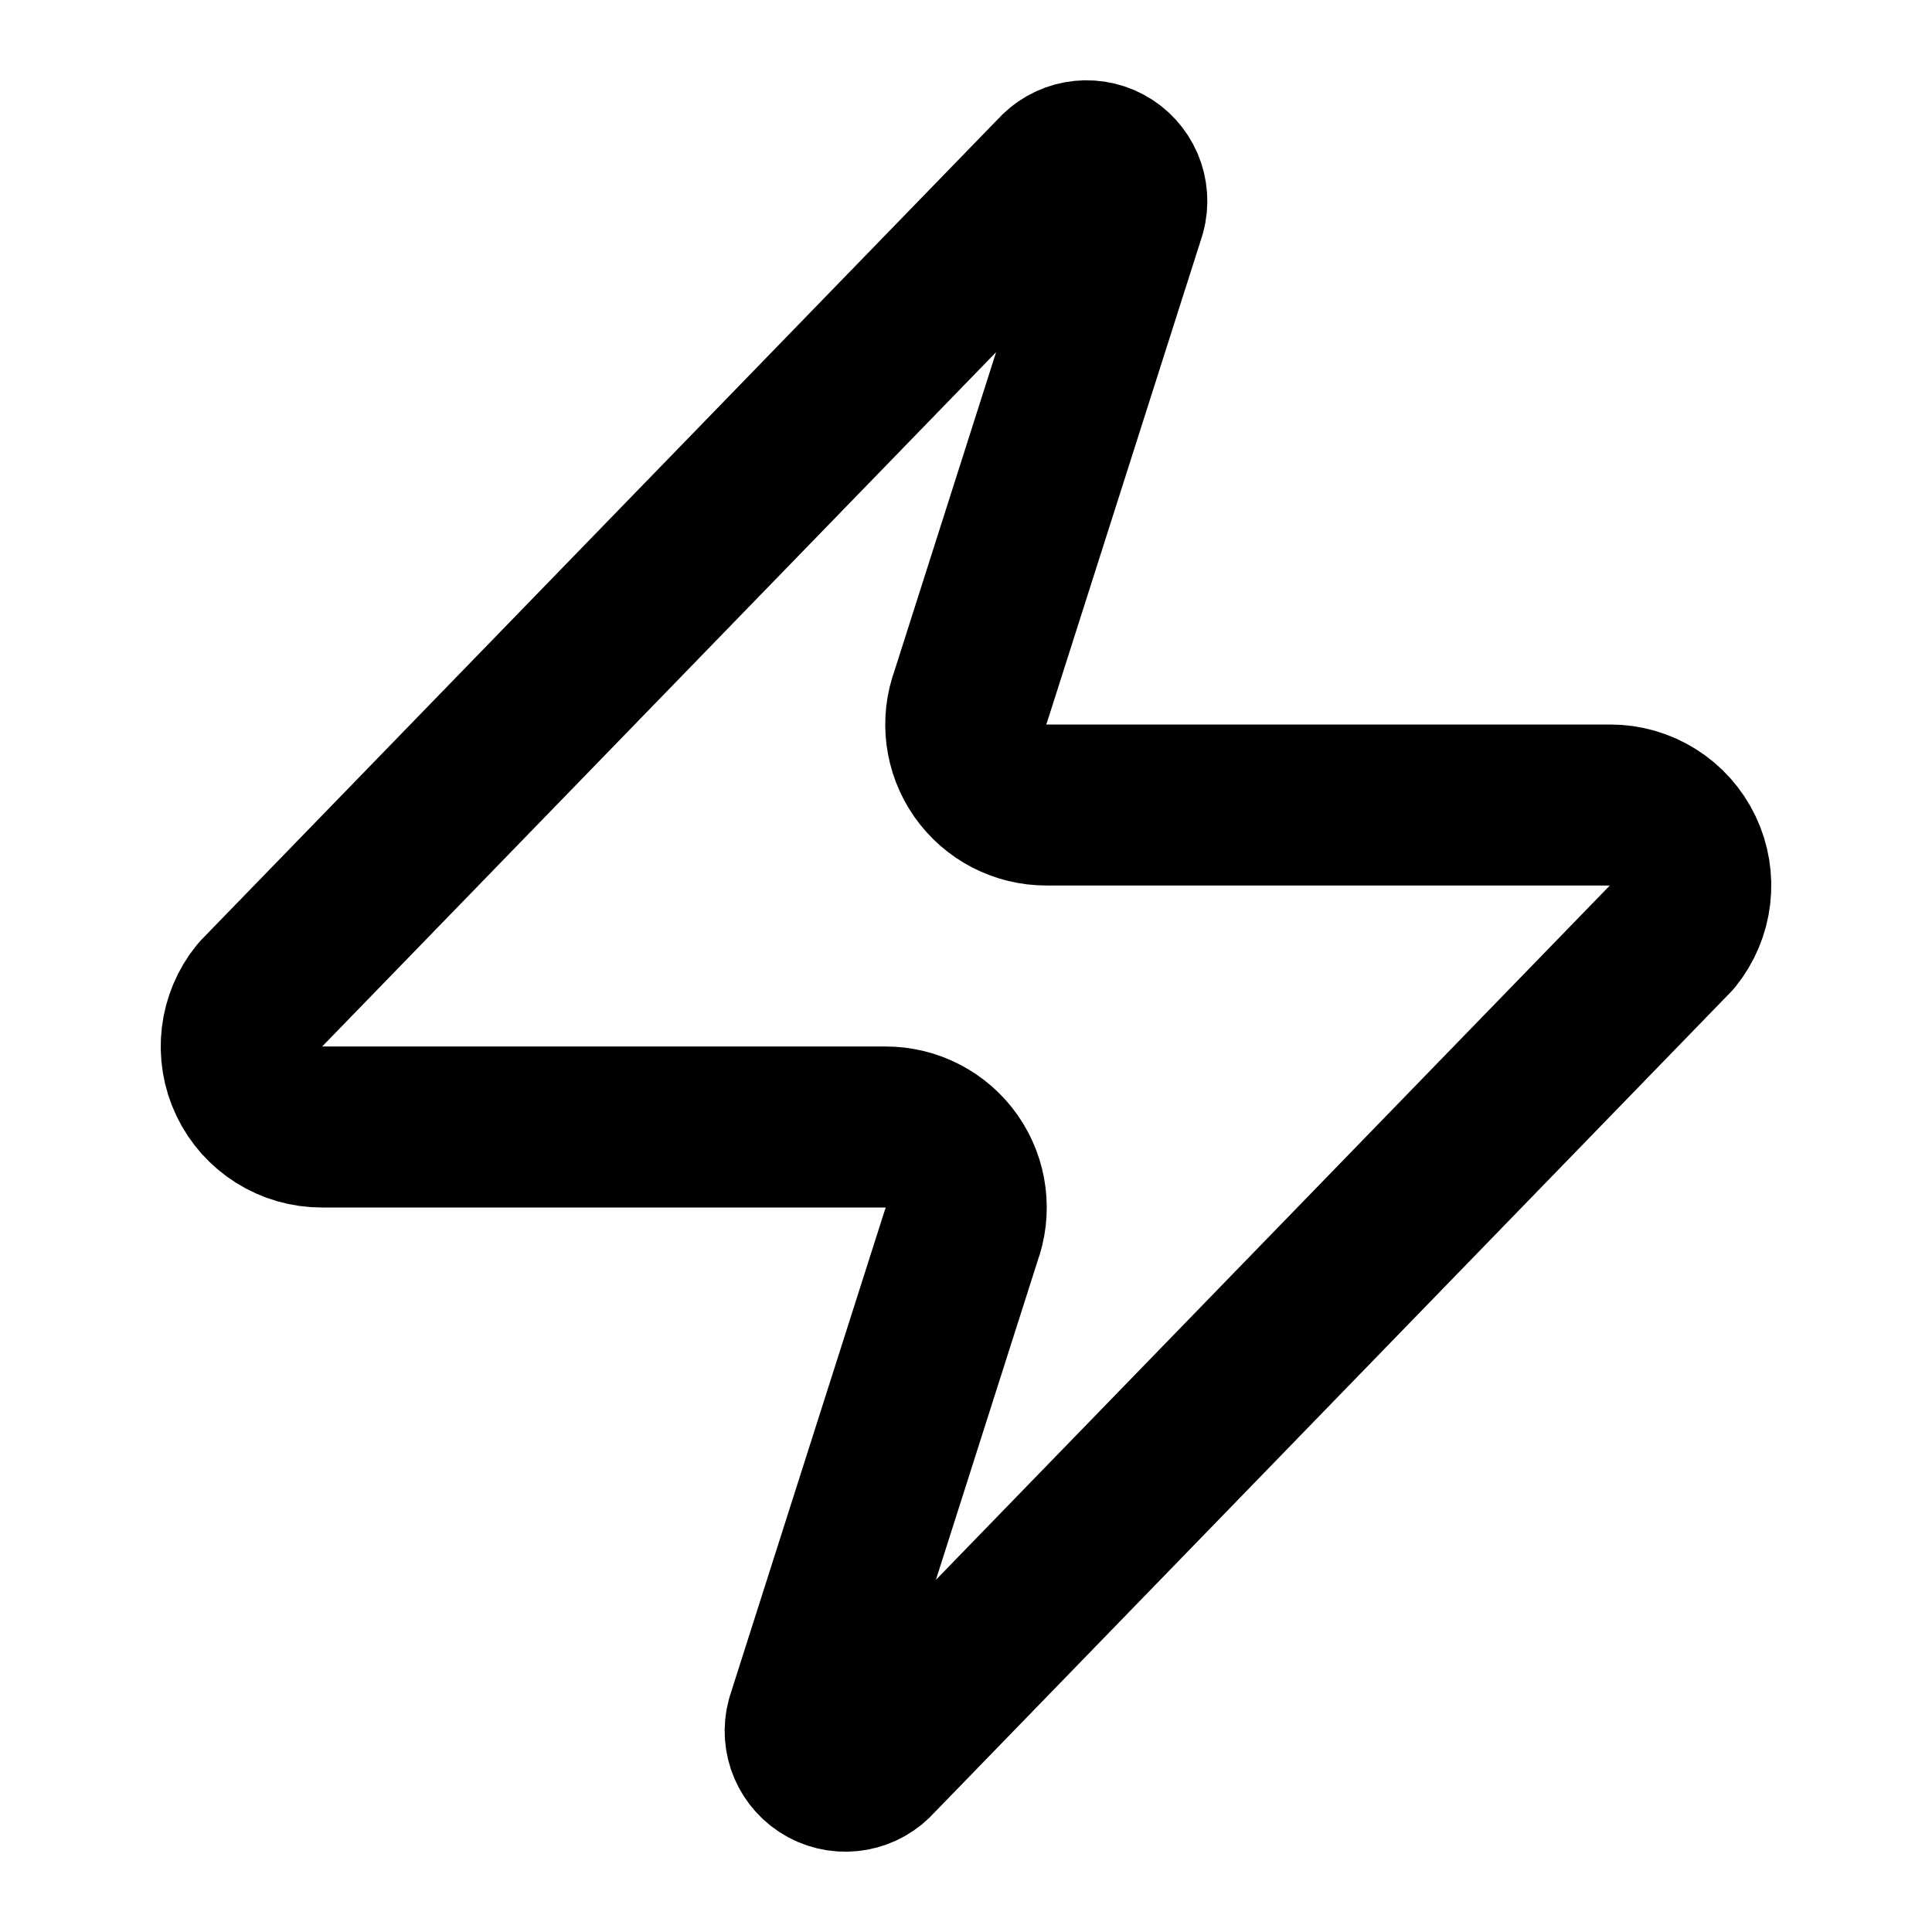
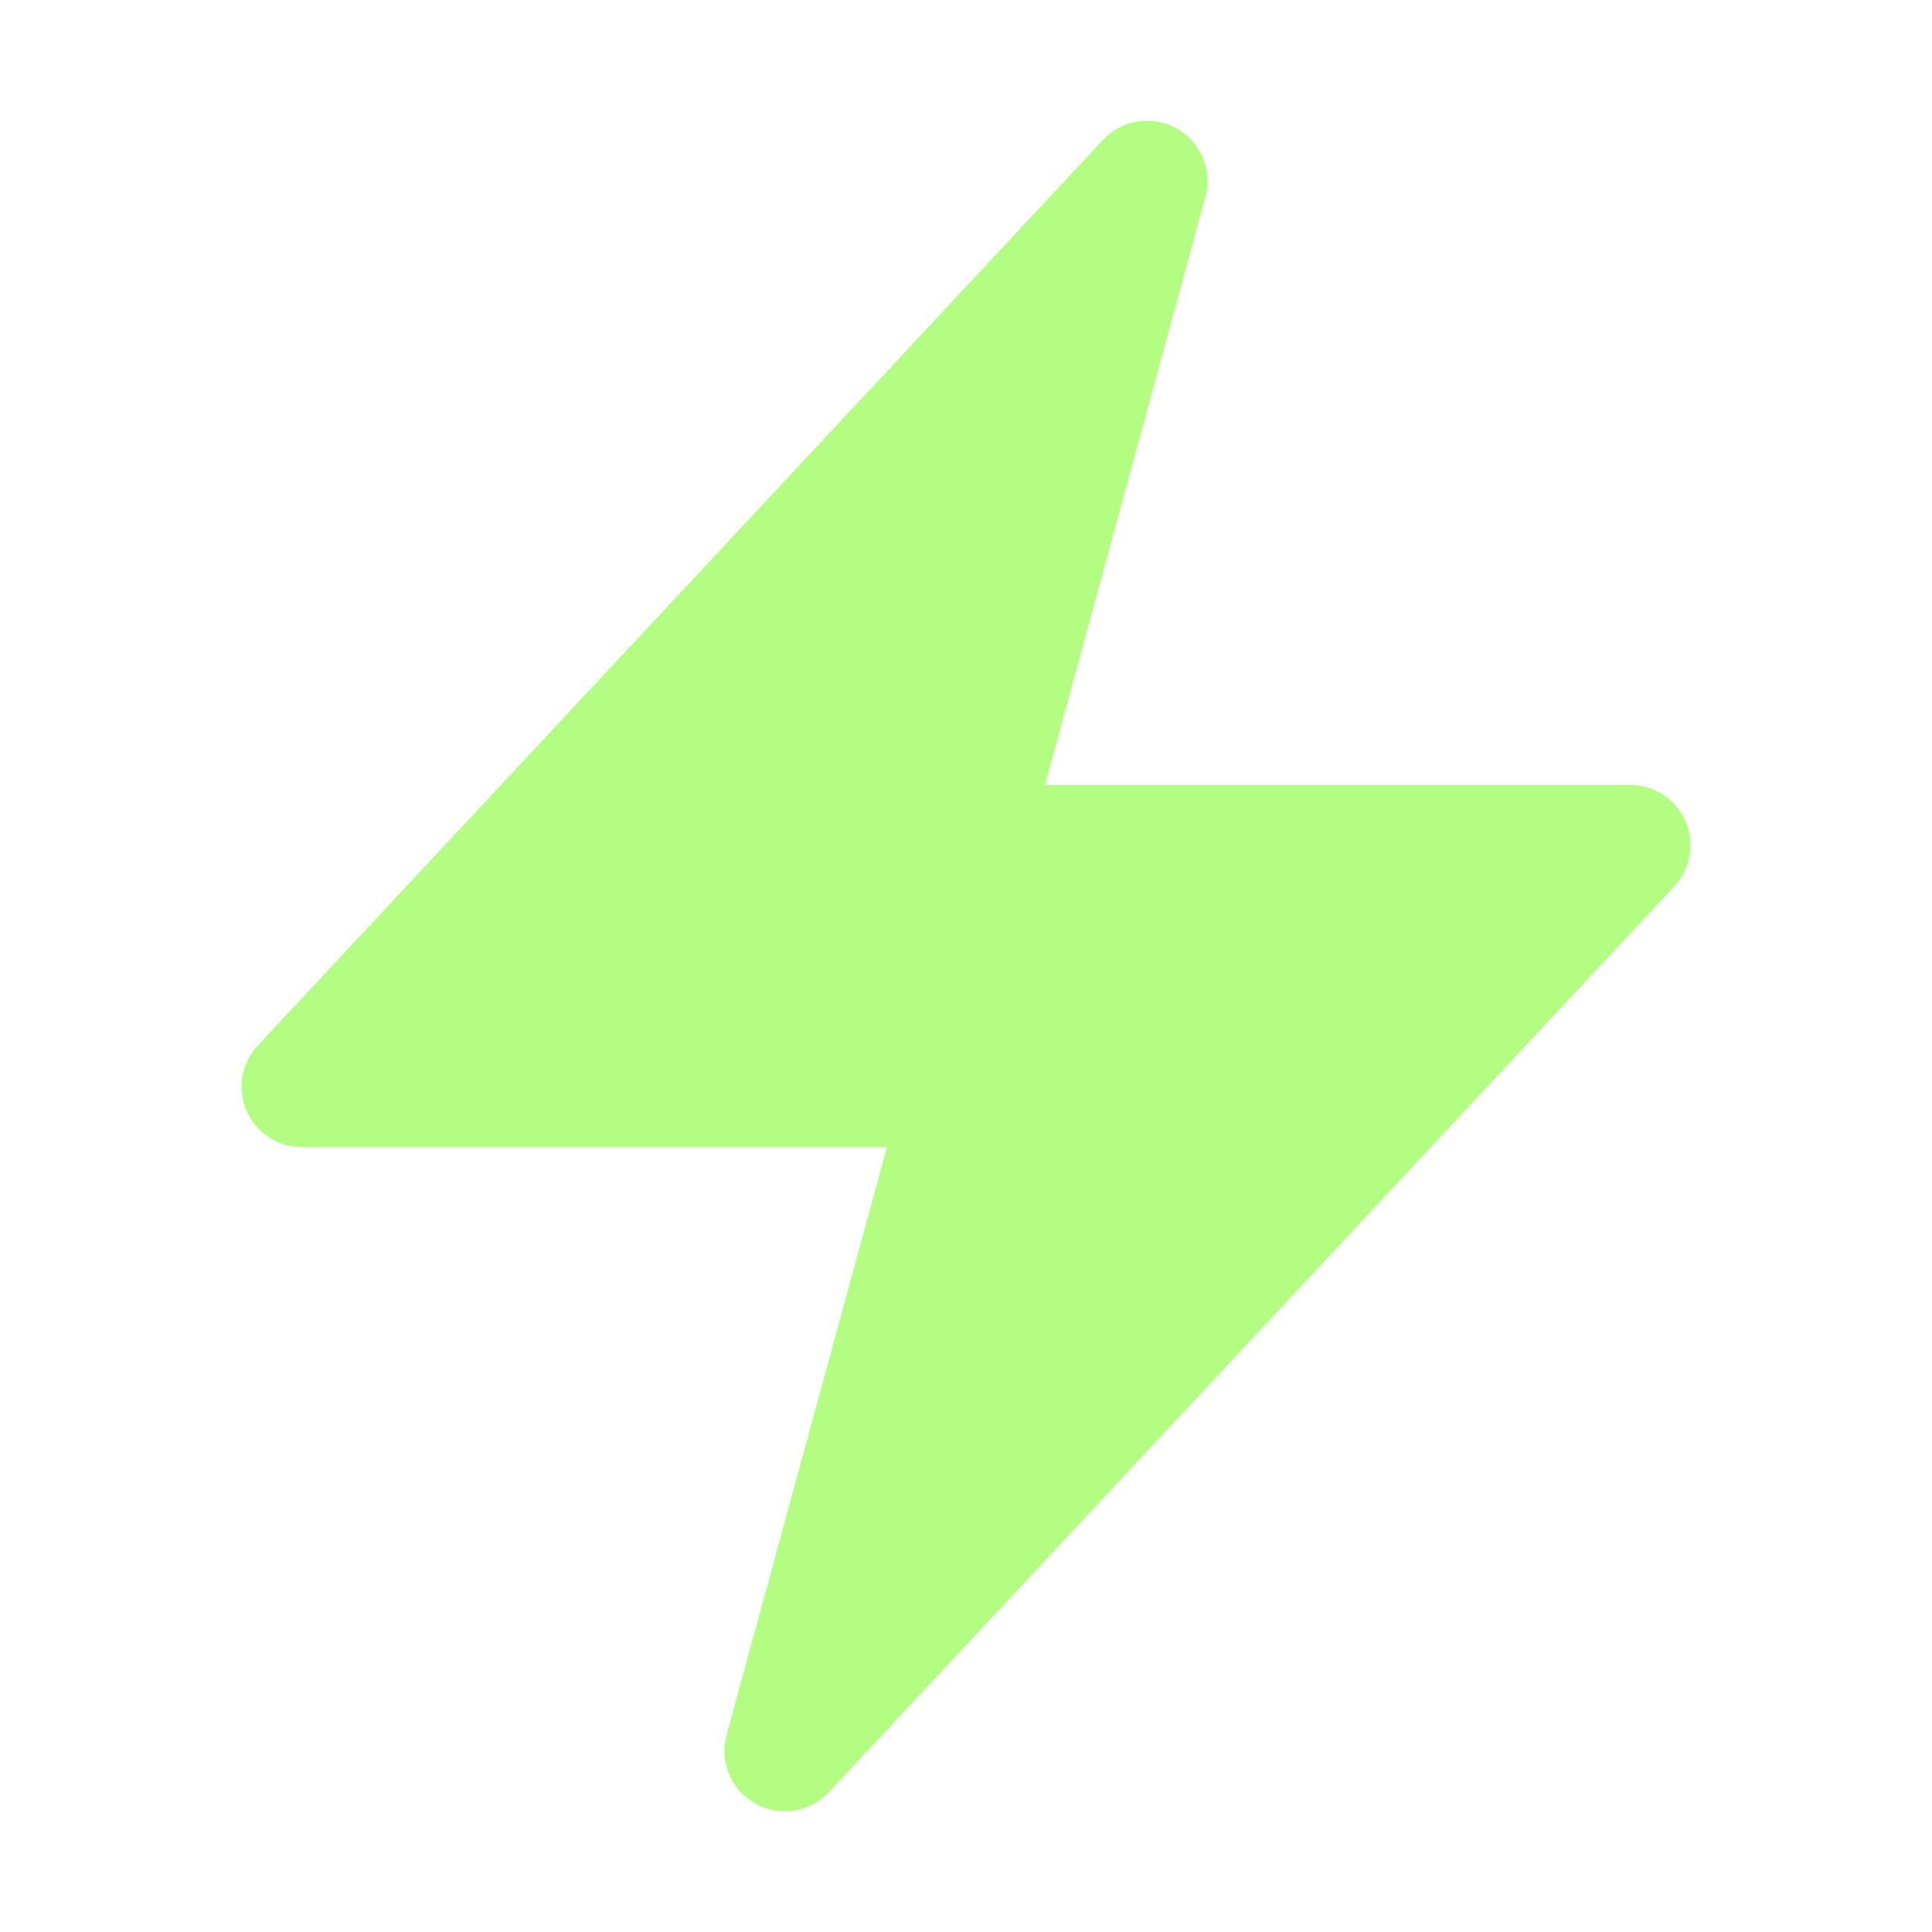
- <svg xmlns="http://www.w3.org/2000/svg" width="24" height="24" viewBox="0 0 24 24" fill="none" stroke="currentColor" stroke-width="2" stroke-linecap="round" stroke-linejoin="round" class="lucide lucide-zap mr-2 h-4 w-4" data-id="27">
-   <path d="M4 14a1 1 0 0 1-.78-1.63l9.9-10.2a.5.5 0 0 1 .86.46l-1.92 6.02A1 1 0 0 0 13 10h7a1 1 0 0 1 .78 1.63l-9.9 10.2a.5.5 0 0 1-.86-.46l1.92-6.02A1 1 0 0 0 11 14z" />
+ <svg xmlns="http://www.w3.org/2000/svg" viewBox="0 0 24 24" aria-hidden="true">
+   <path fill="#b4fd83" fill-rule="evenodd" d="M14.615 1.595a.75.75 0 01.359.852L12.982 9.75h7.268a.75.75 0 01.548 1.262l-10.5 11.25a.75.75 0 01-1.272-.71l1.992-7.302H3.75a.75.75 0 01-.548-1.262l10.5-11.25a.75.75 0 01.913-.143z" clip-rule="evenodd" />
</svg>
